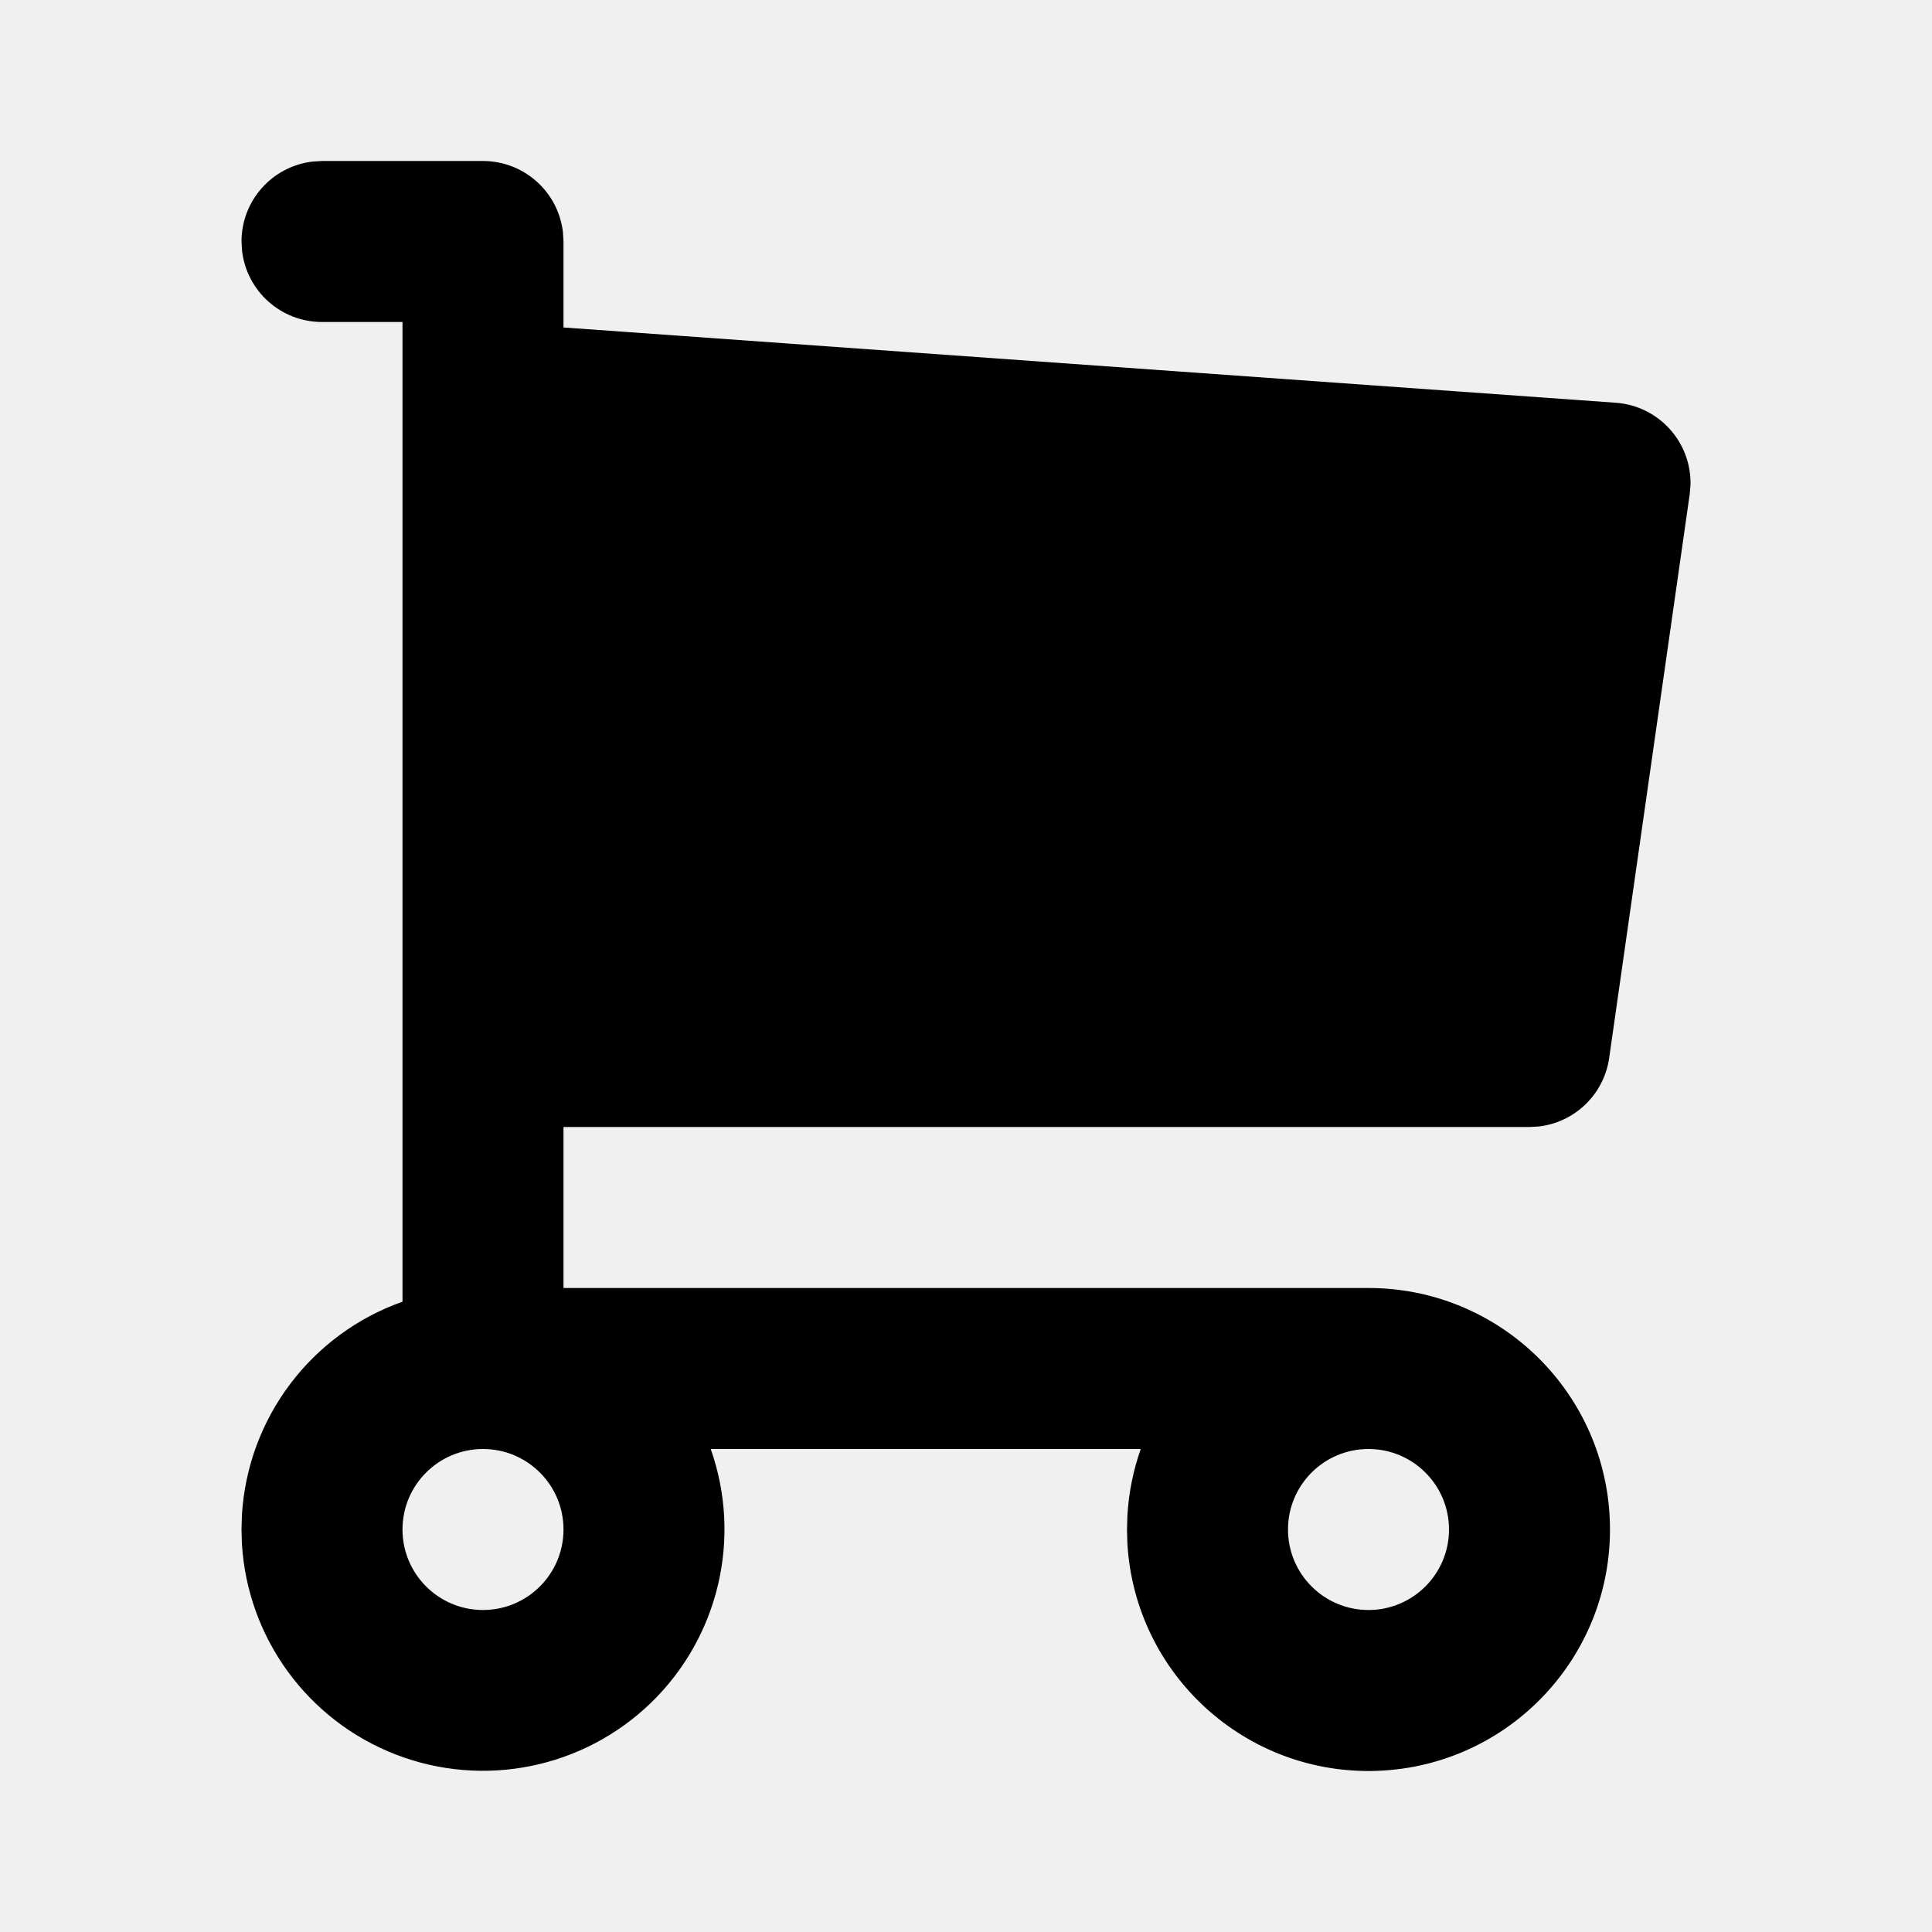
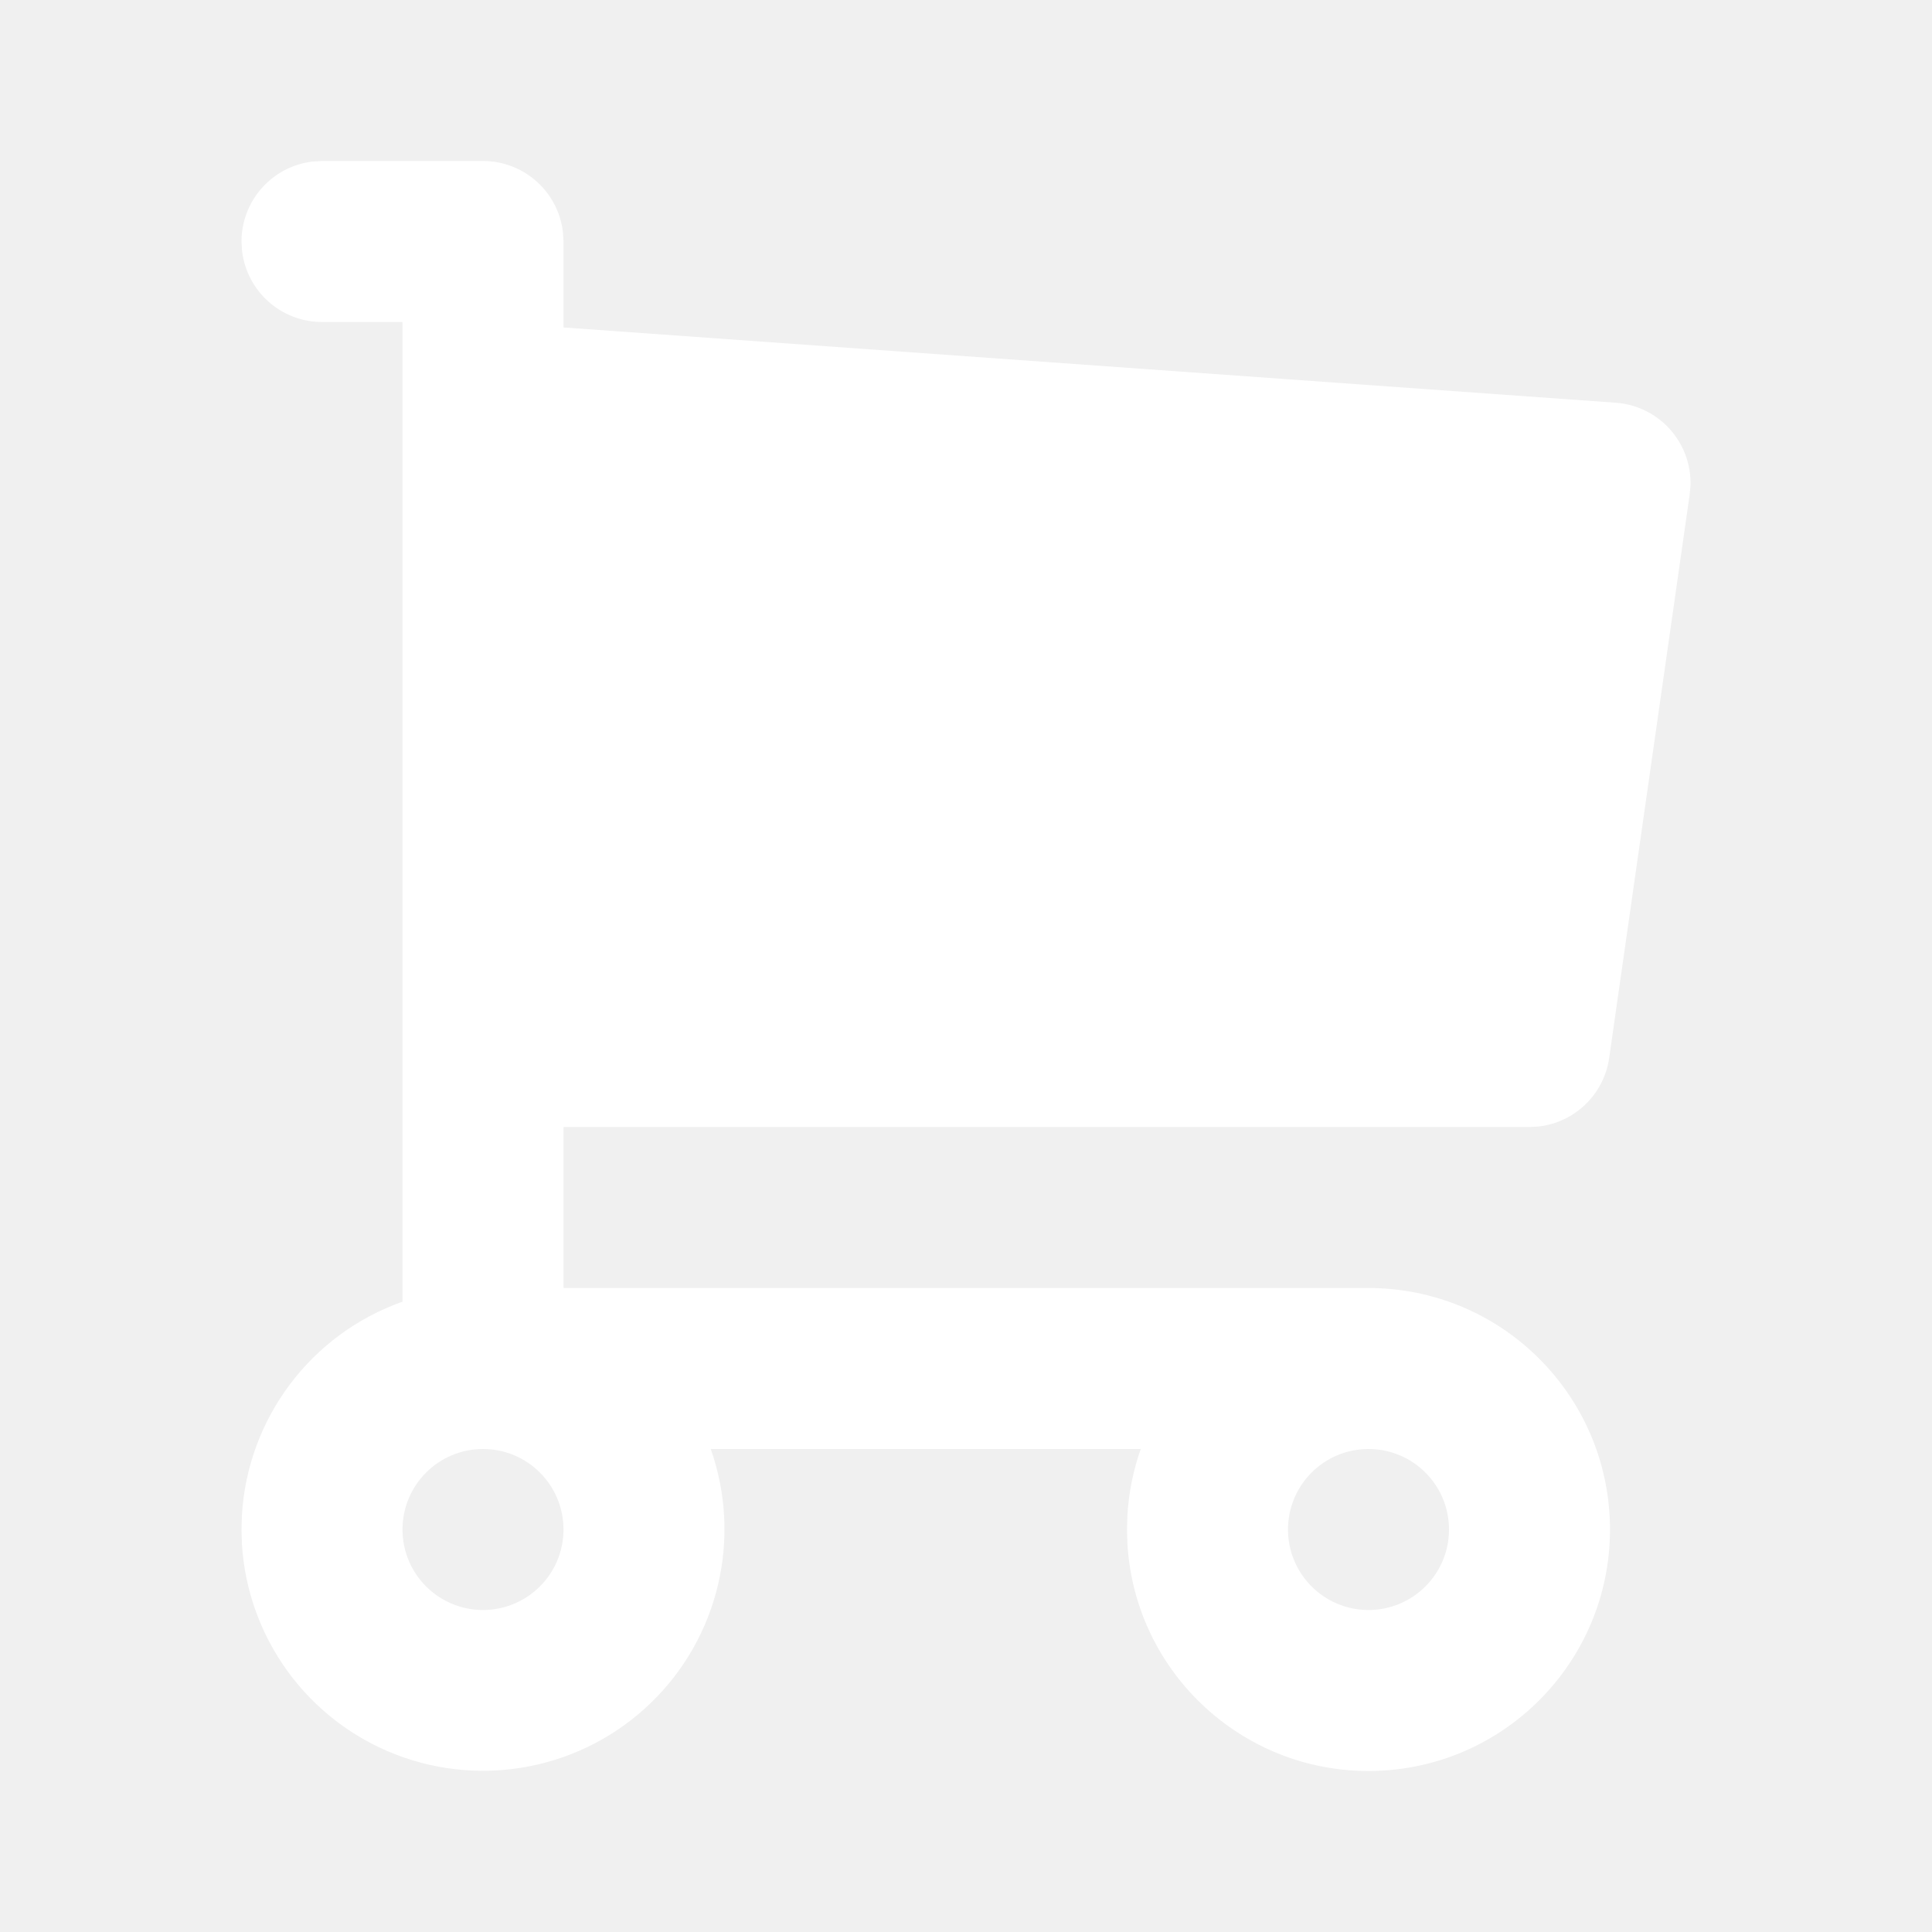
- <svg xmlns="http://www.w3.org/2000/svg" width="24" height="24" viewBox="0 0 24 24" fill="currentColor" class="icon icon-tabler icons-tabler-filled icon-tabler-shopping-cart">
+ <svg xmlns="http://www.w3.org/2000/svg" width="24" height="24" viewBox="0 0 24 24" fill="#fff" class="icon icon-tabler icons-tabler-filled icon-tabler-shopping-cart">
  <path stroke="none" d="M0 0h24v24H0z" fill="none" />
  <path d="M6 2a1 1 0 0 1 .993 .883l.007 .117v1.068l13.071 .935a1 1 0 0 1 .929 1.024l-.01 .114l-1 7a1 1 0 0 1 -.877 .853l-.113 .006h-12v2h10a3 3 0 1 1 -2.995 3.176l-.005 -.176l.005 -.176c.017 -.288 .074 -.564 .166 -.824h-5.342a3 3 0 1 1 -5.824 1.176l-.005 -.176l.005 -.176a3.002 3.002 0 0 1 1.995 -2.654v-12.17h-1a1 1 0 0 1 -.993 -.883l-.007 -.117a1 1 0 0 1 .883 -.993l.117 -.007h2zm0 16a1 1 0 1 0 0 2a1 1 0 0 0 0 -2zm11 0a1 1 0 1 0 0 2a1 1 0 0 0 0 -2z" />
</svg>
